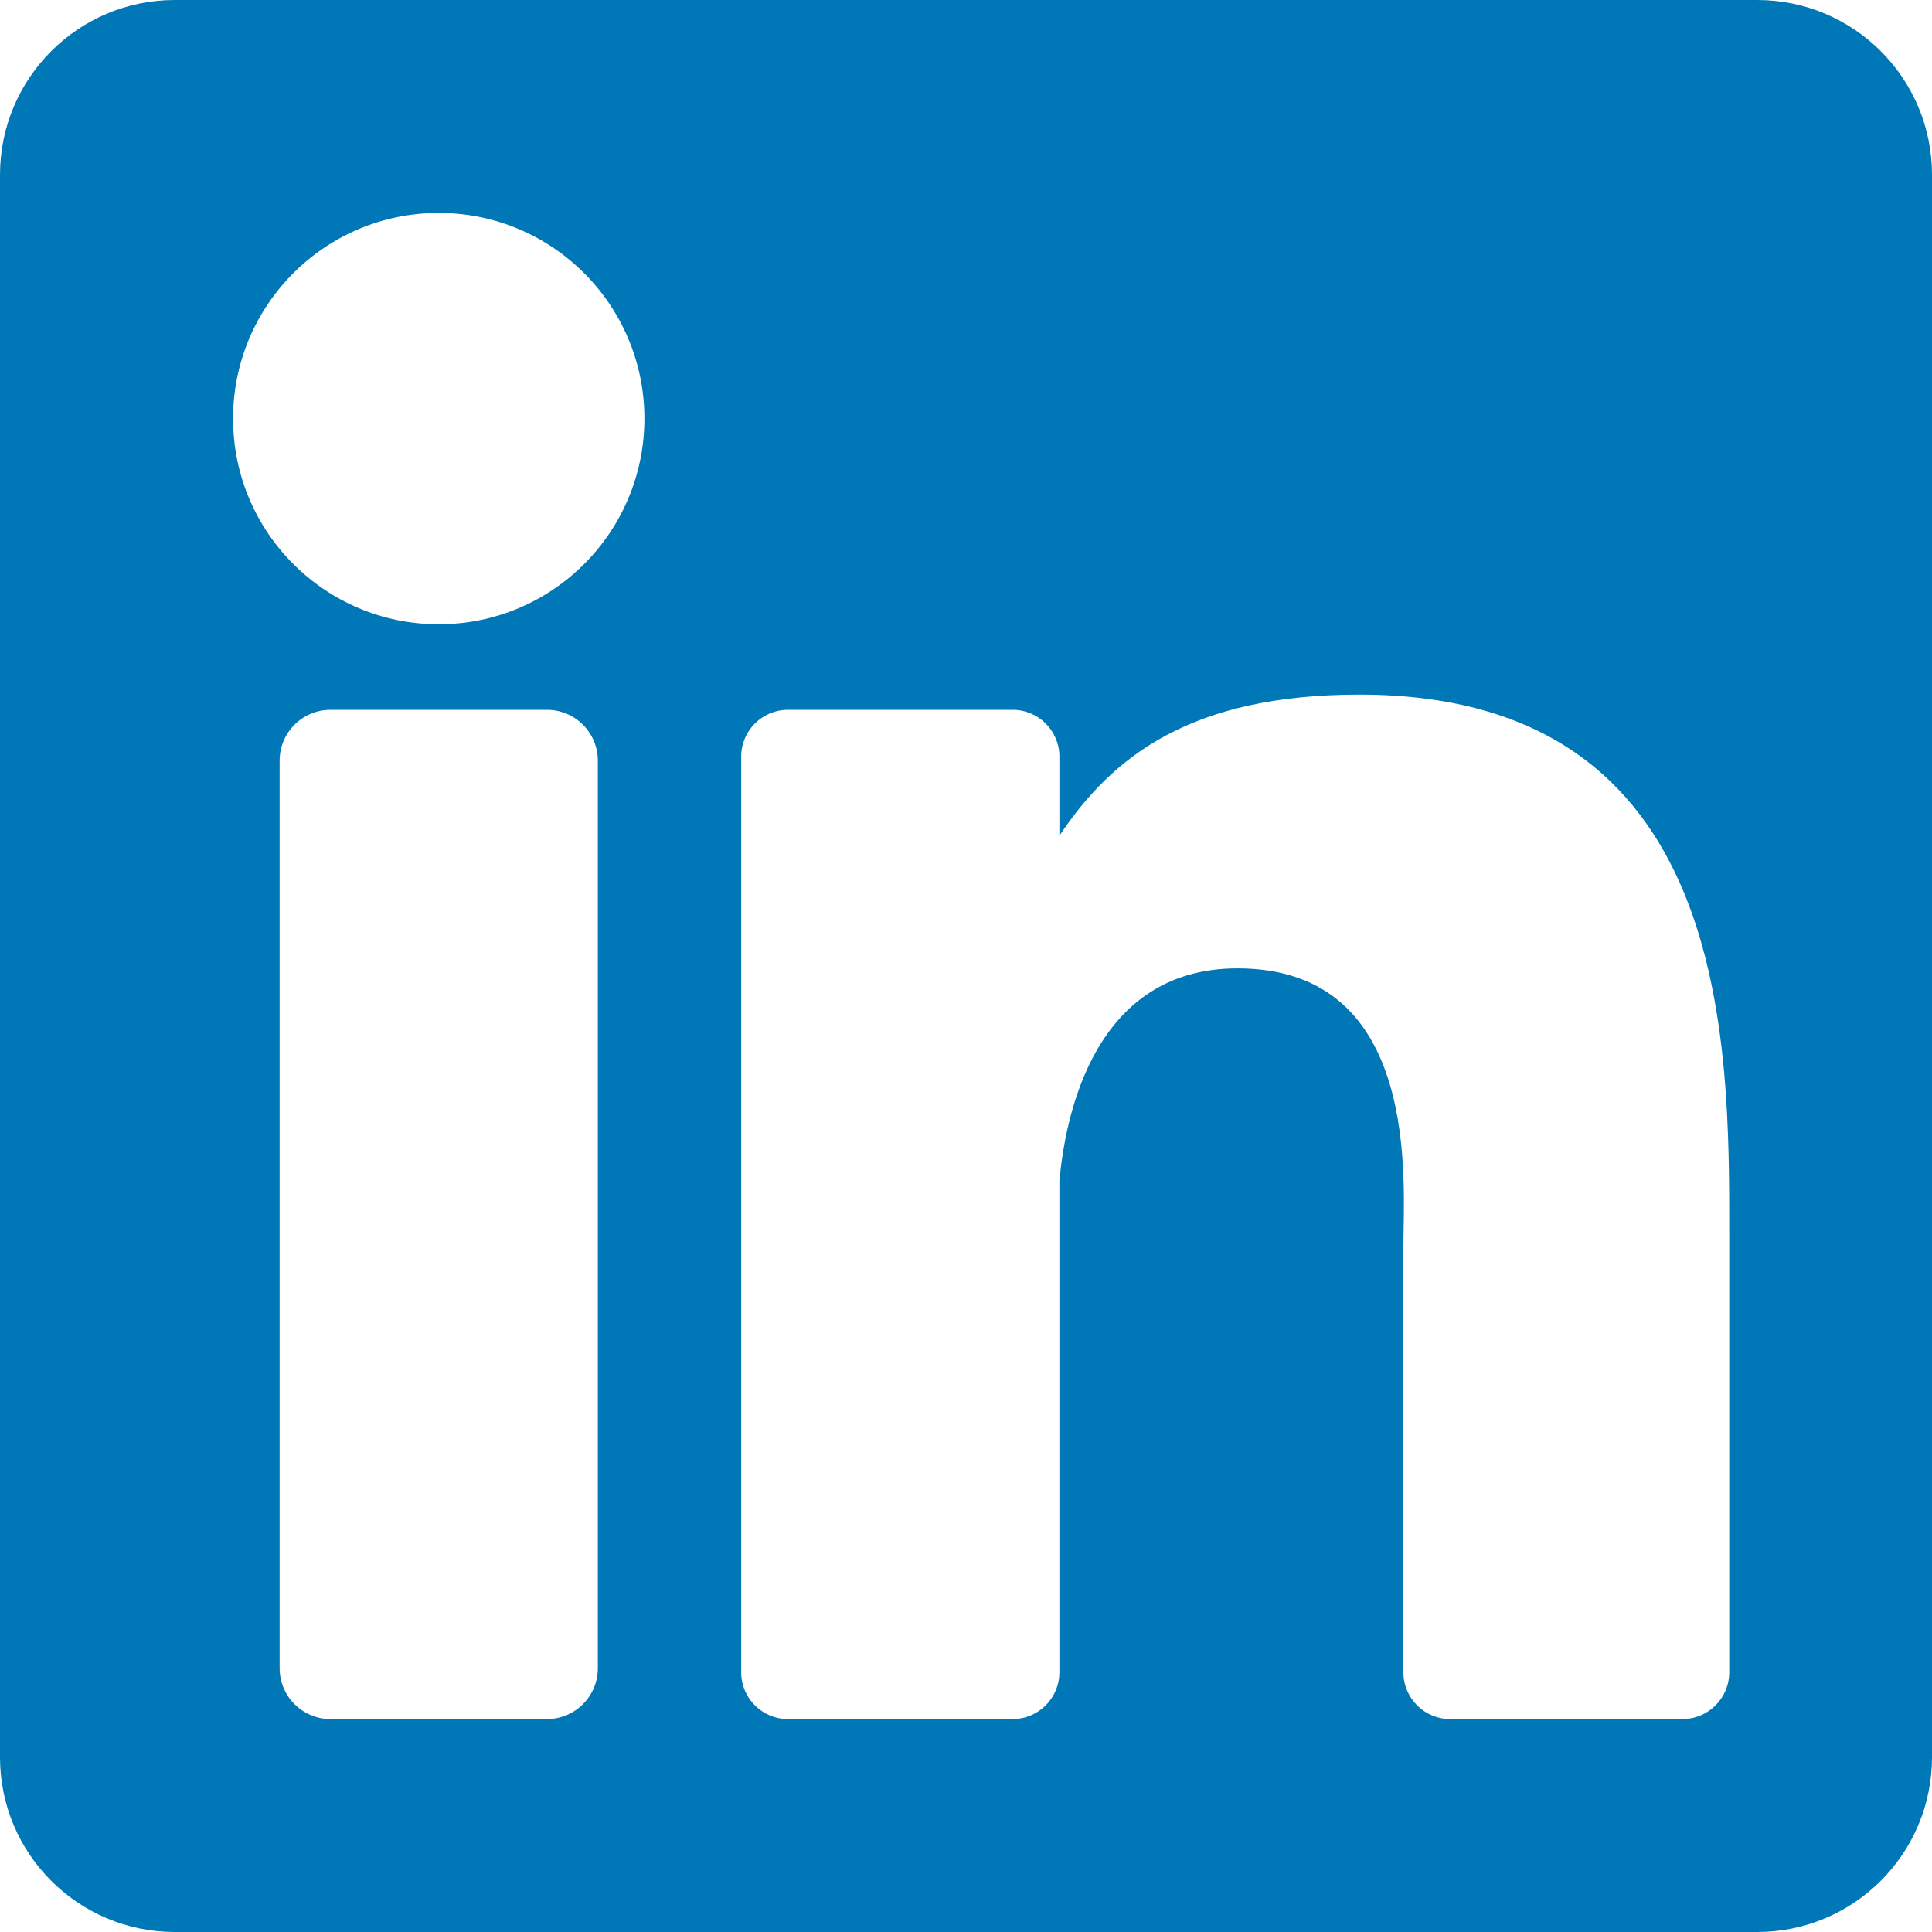
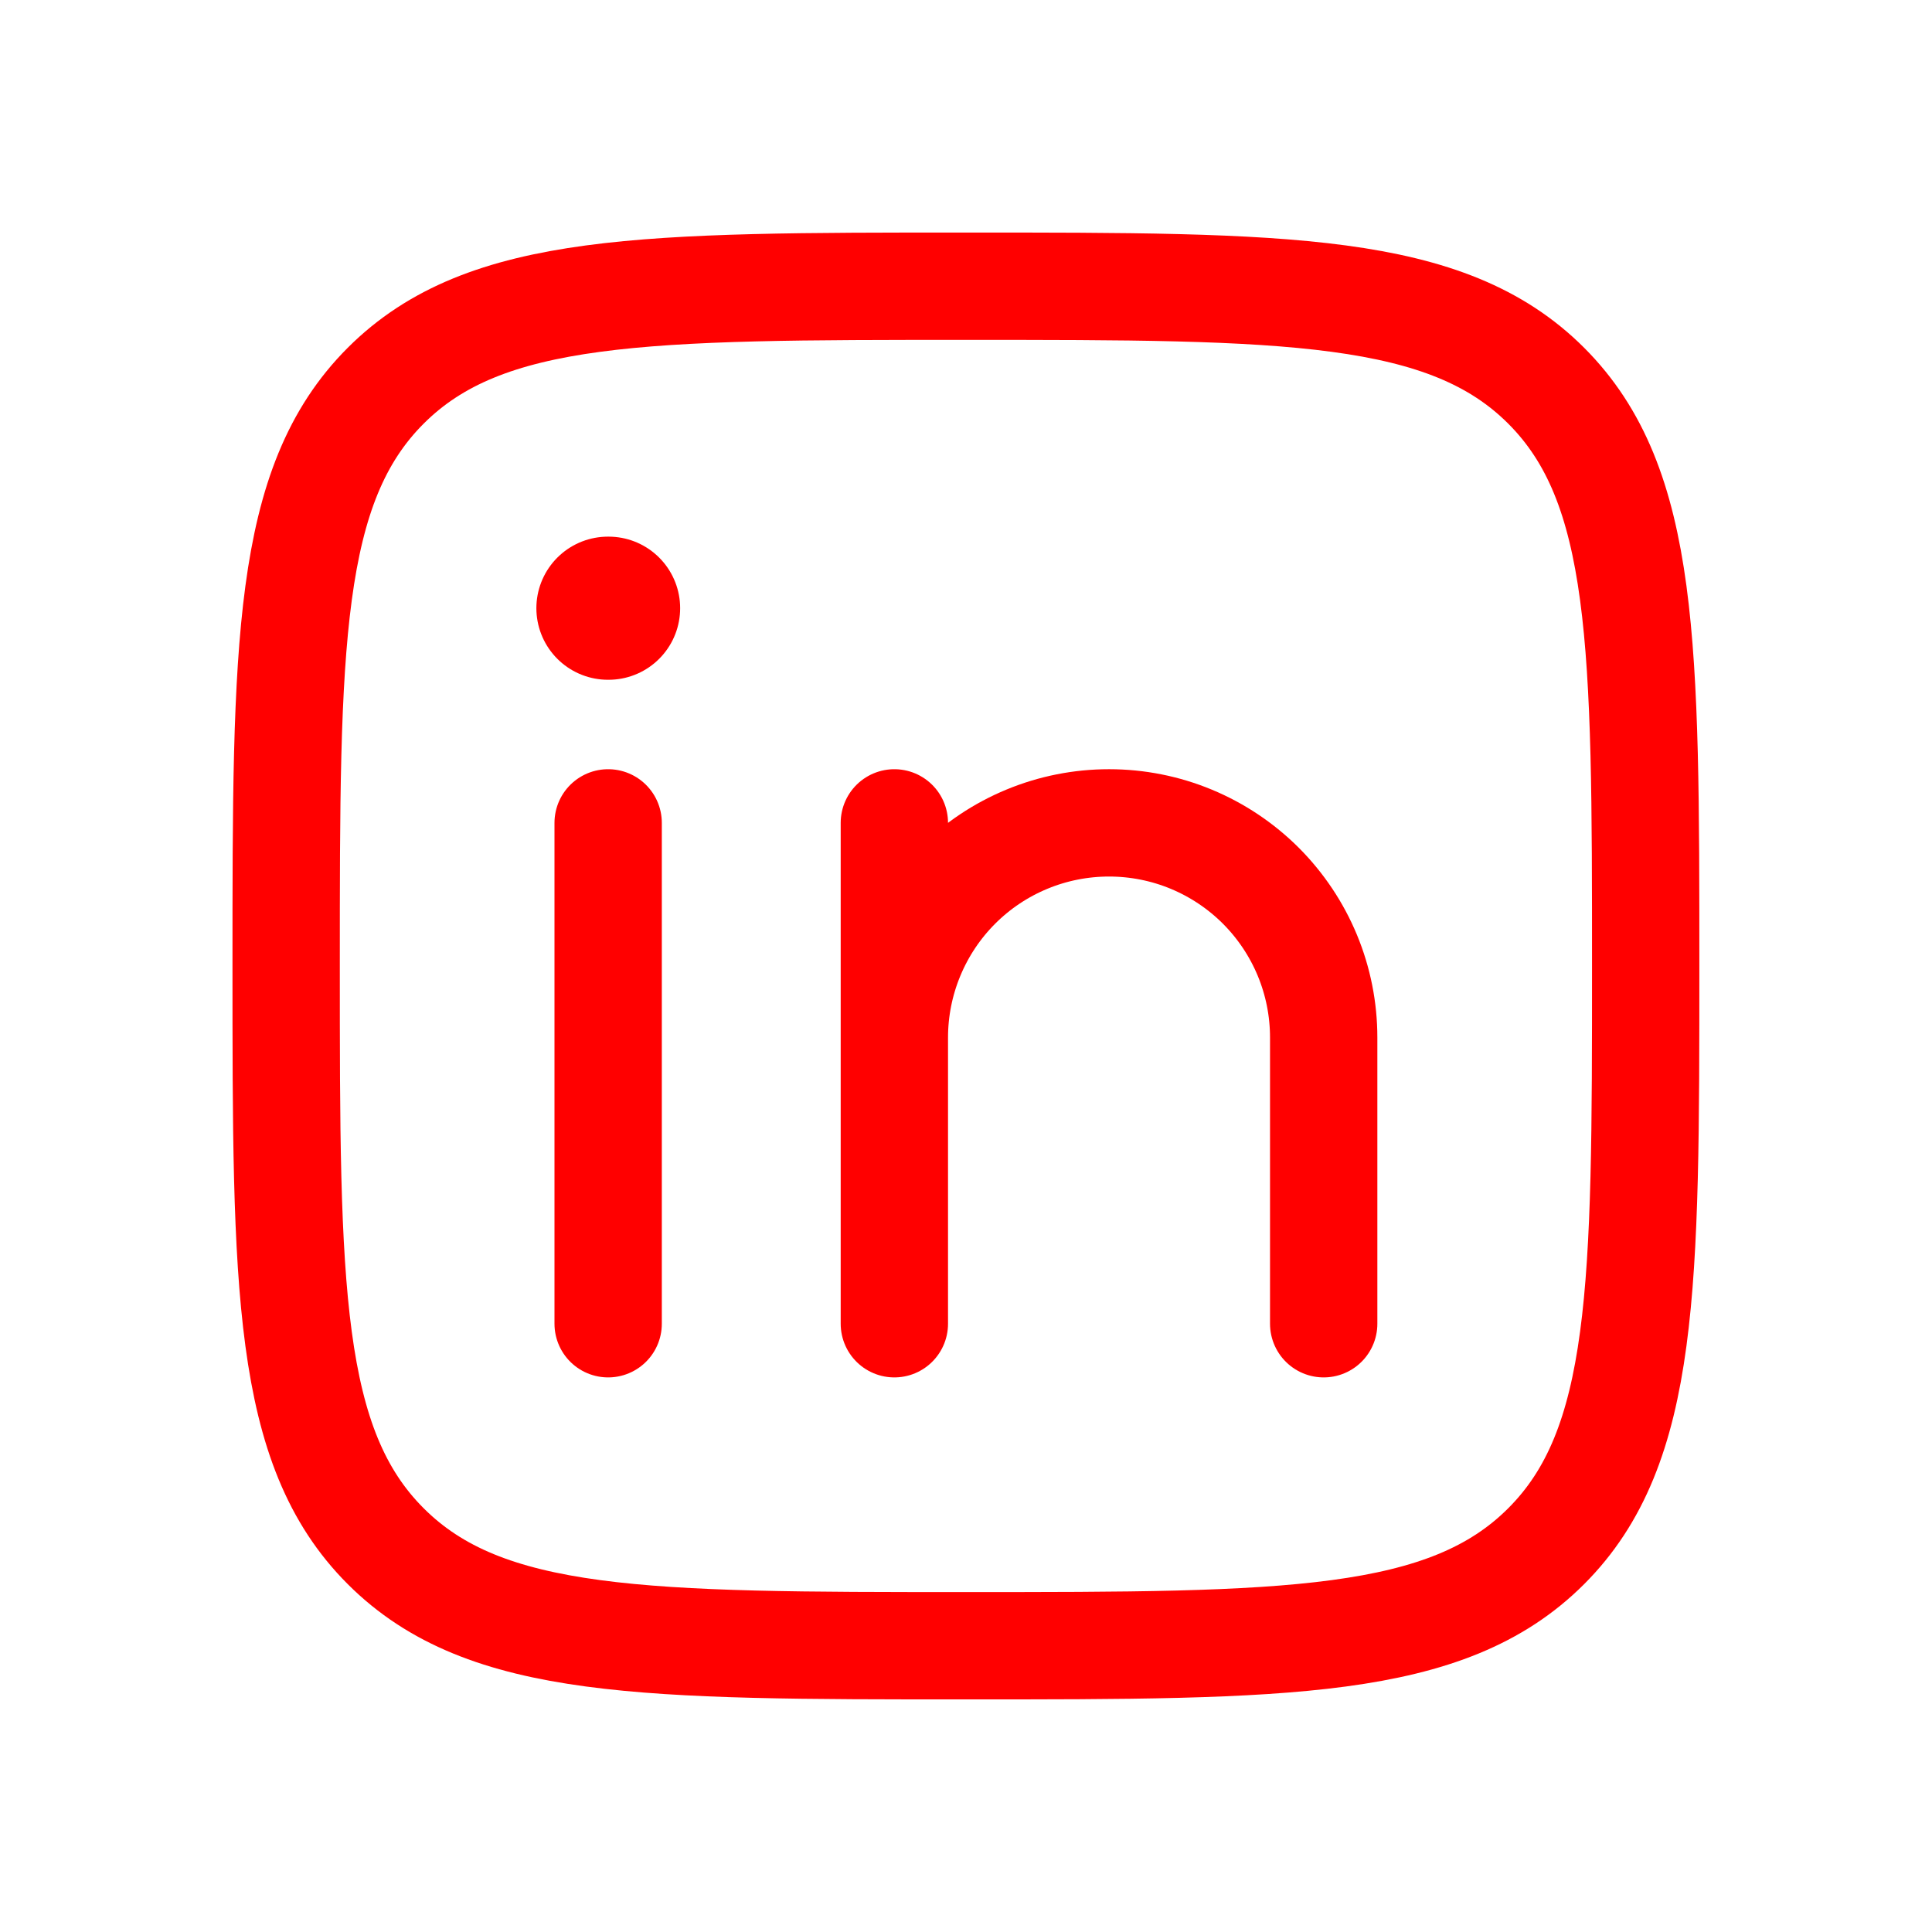
- <svg xmlns="http://www.w3.org/2000/svg" height="800px" width="800px" version="1.1" id="Layer_1" viewBox="0 0 382 382" xml:space="preserve">
-   <path style="fill:#0077B7;" d="M347.445,0H34.555C15.471,0,0,15.471,0,34.555v312.889C0,366.529,15.471,382,34.555,382h312.889  C366.529,382,382,366.529,382,347.444V34.555C382,15.471,366.529,0,347.445,0z M118.207,329.844c0,5.554-4.502,10.056-10.056,10.056  H65.345c-5.554,0-10.056-4.502-10.056-10.056V150.403c0-5.554,4.502-10.056,10.056-10.056h42.806  c5.554,0,10.056,4.502,10.056,10.056V329.844z M86.748,123.432c-22.459,0-40.666-18.207-40.666-40.666S64.289,42.1,86.748,42.1  s40.666,18.207,40.666,40.666S109.208,123.432,86.748,123.432z M341.91,330.654c0,5.106-4.14,9.246-9.246,9.246H286.73  c-5.106,0-9.246-4.14-9.246-9.246v-84.168c0-12.556,3.683-55.021-32.813-55.021c-28.309,0-34.051,29.066-35.204,42.11v97.079  c0,5.106-4.139,9.246-9.246,9.246h-44.426c-5.106,0-9.246-4.14-9.246-9.246V149.593c0-5.106,4.14-9.246,9.246-9.246h44.426  c5.106,0,9.246,4.14,9.246,9.246v15.655c10.497-15.753,26.097-27.912,59.312-27.912c73.552,0,73.131,68.716,73.131,106.472  L341.91,330.654L341.91,330.654z" />
+ <svg xmlns="http://www.w3.org/2000/svg" width="36" height="36" viewBox="0 0 36 36" fill="none">
+   <path d="M11.332 15.333V24.666M16.665 19.333V24.666M16.665 19.333C16.665 18.808 16.769 18.287 16.97 17.802C17.171 17.317 17.465 16.876 17.837 16.504C18.208 16.133 18.649 15.838 19.135 15.637C19.62 15.436 20.14 15.333 20.665 15.333C21.191 15.333 21.711 15.436 22.196 15.637C22.681 15.838 23.122 16.133 23.494 16.504C23.865 16.876 24.16 17.317 24.361 17.802C24.562 18.287 24.665 18.808 24.665 19.333V24.666M16.665 19.333V15.333" stroke="#FF0000" stroke-width="2" stroke-linecap="round" stroke-linejoin="round" />
+   <path d="M11.34 11.333H11.328" stroke="#FF0000" stroke-width="2.667" stroke-linecap="round" stroke-linejoin="round" />
+   <path d="M5.332 17.999C5.332 12.029 5.332 9.042 7.187 7.187C9.041 5.333 12.027 5.333 17.999 5.333C23.969 5.333 26.956 5.333 28.811 7.187C30.665 9.042 30.665 12.027 30.665 17.999C30.665 23.97 30.665 26.957 28.811 28.811C26.956 30.666 23.971 30.666 17.999 30.666C12.028 30.666 9.041 30.666 7.187 28.811C5.332 26.957 5.332 23.971 5.332 17.999Z" stroke="#FF0000" stroke-width="2" stroke-linejoin="round" />
</svg>
